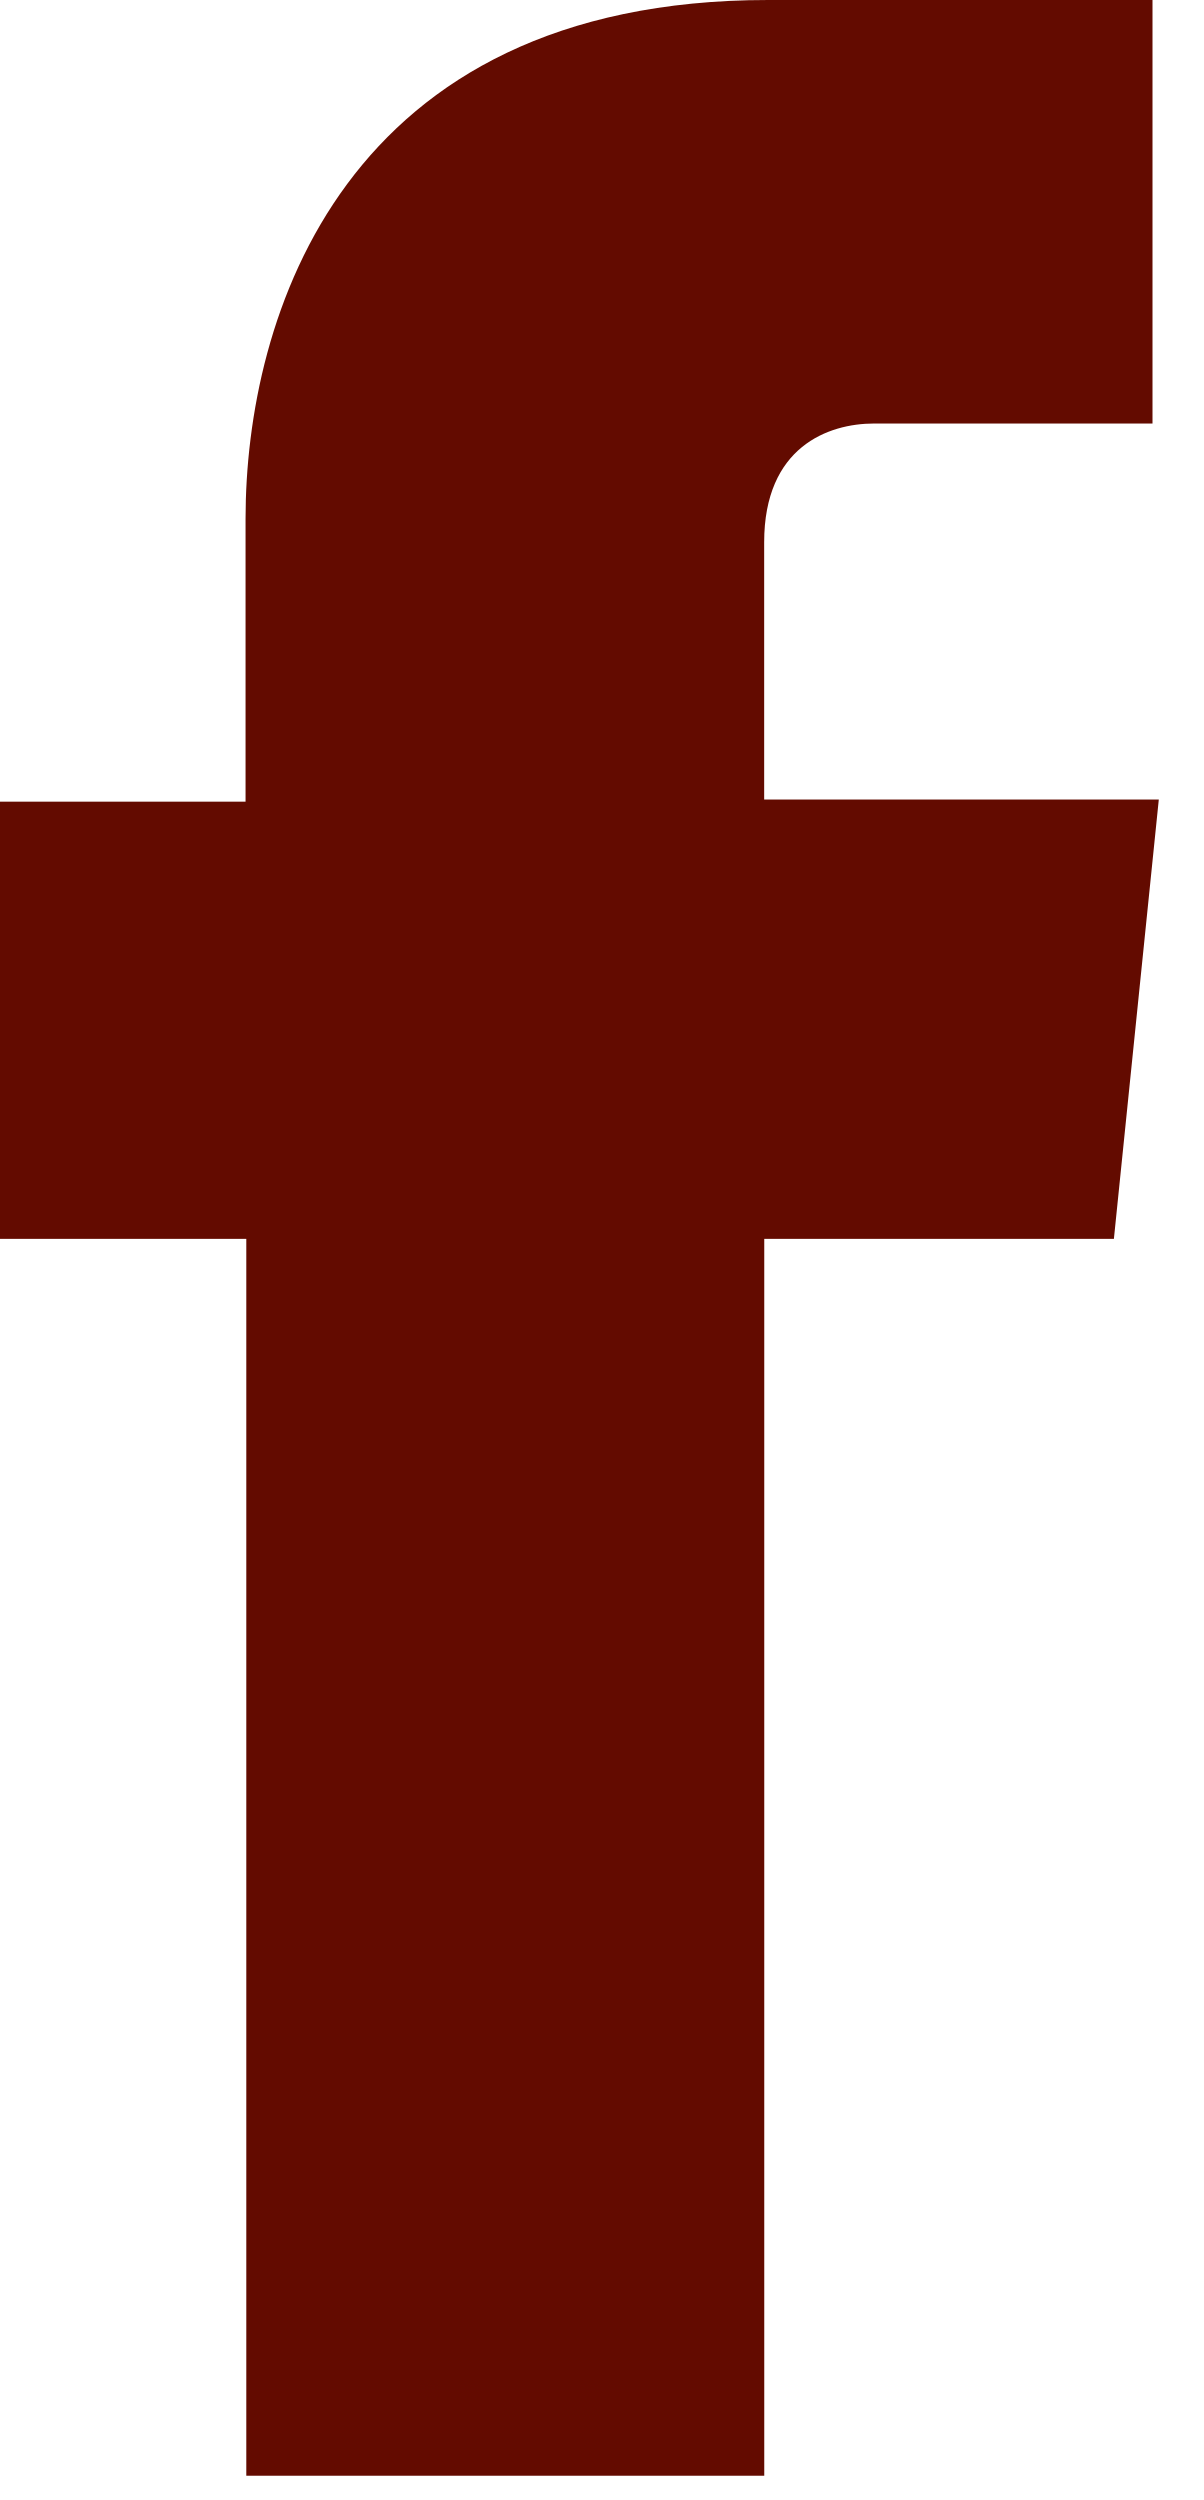
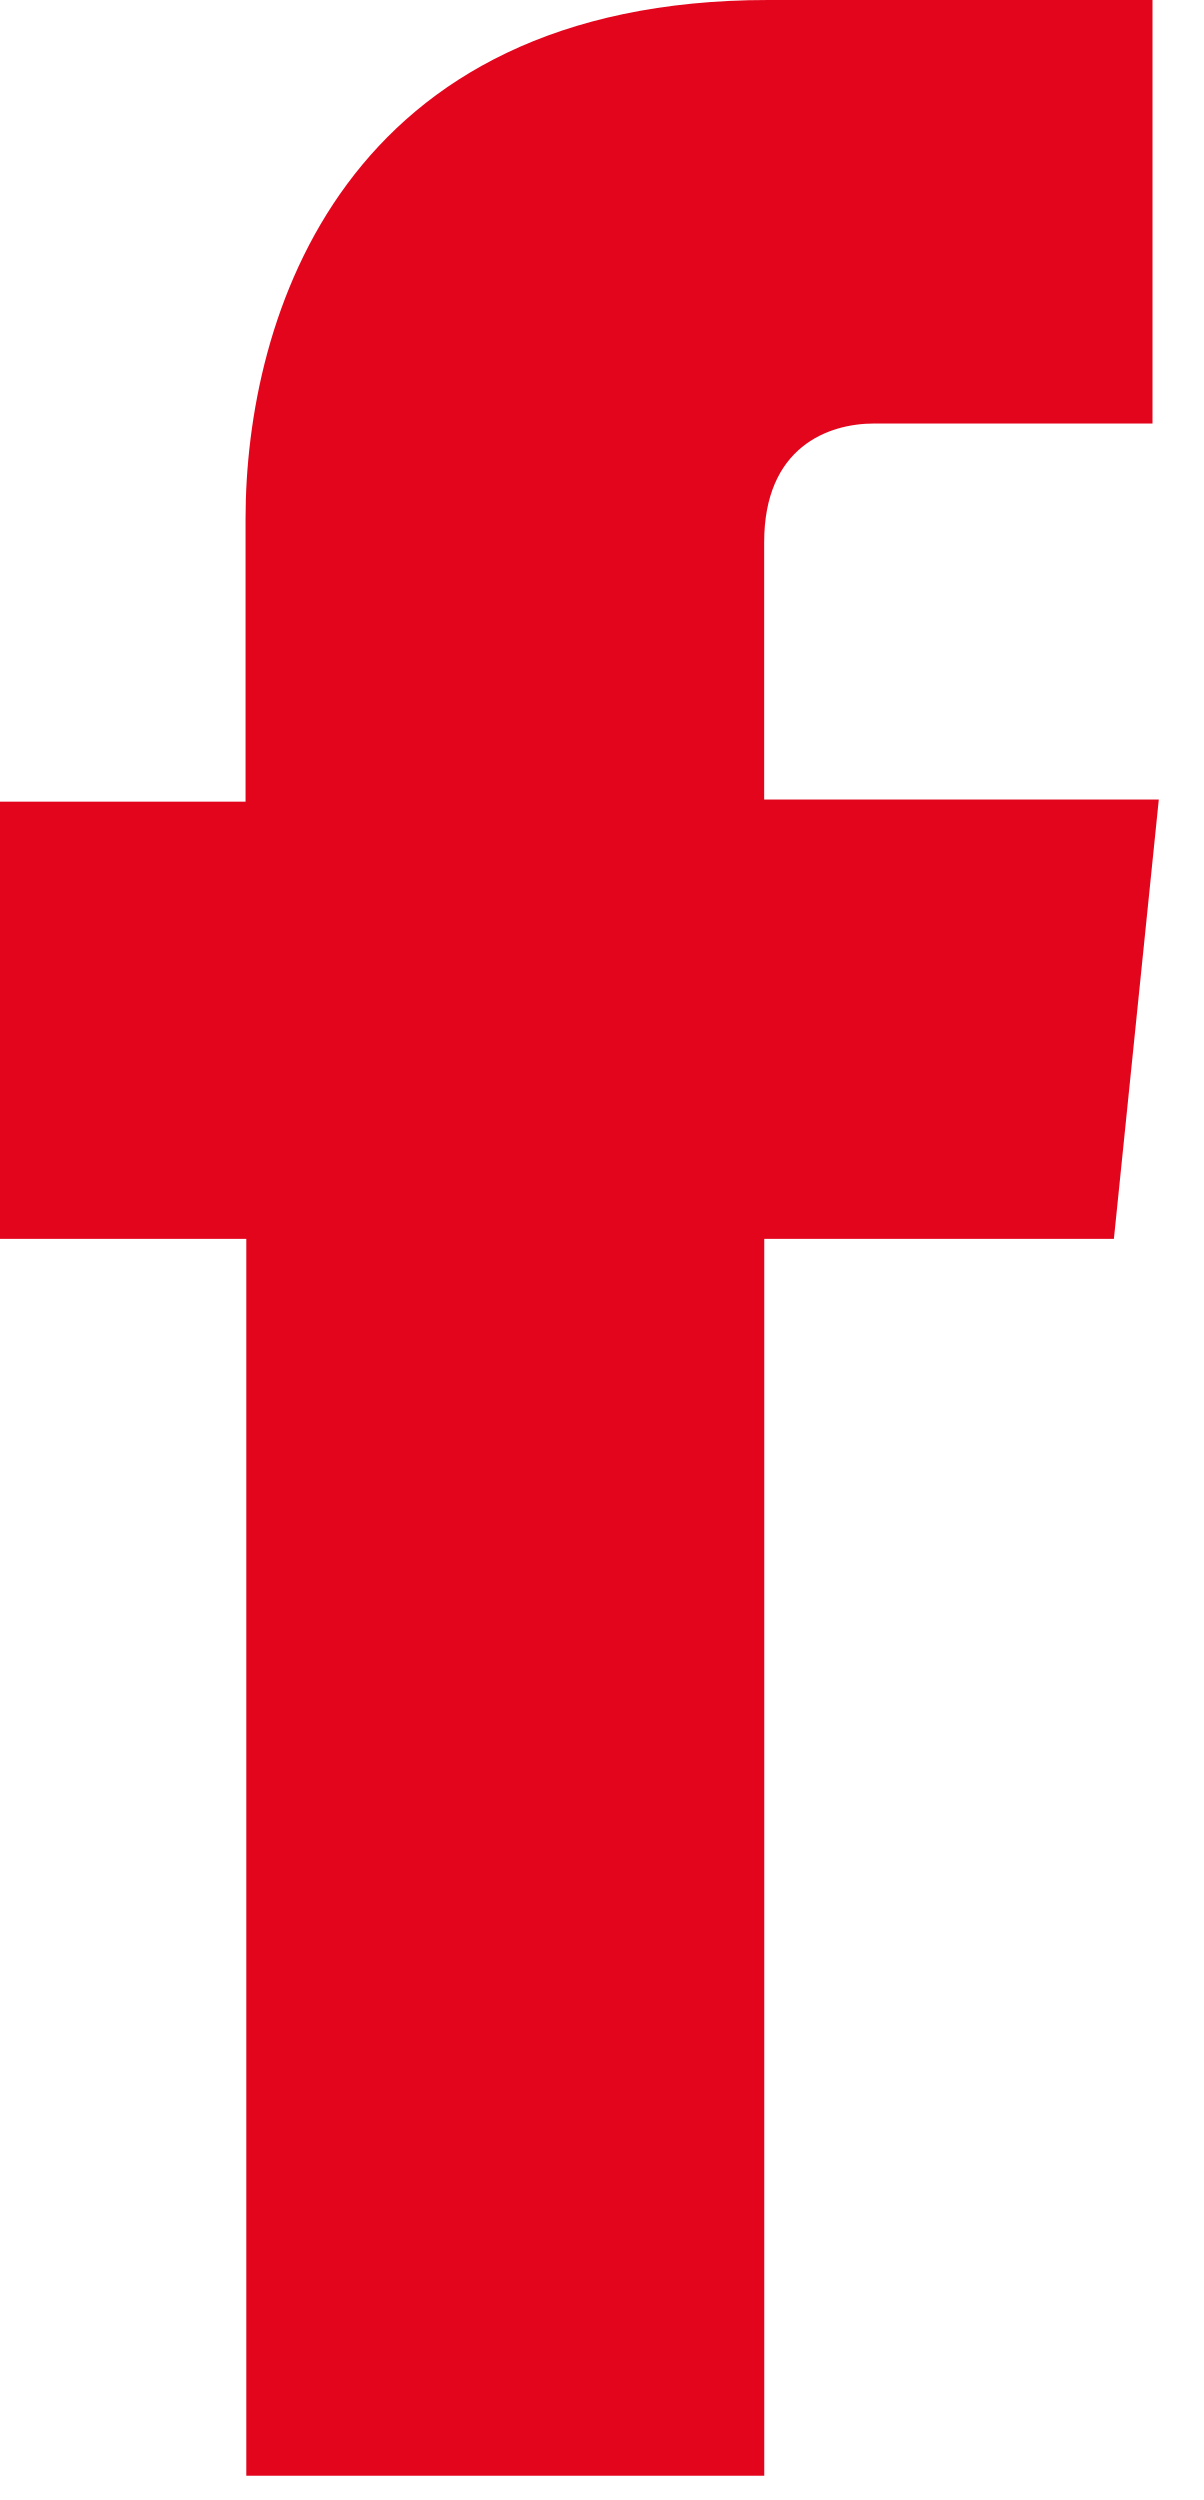
<svg xmlns="http://www.w3.org/2000/svg" xmlns:xlink="http://www.w3.org/1999/xlink" width="13" height="27" viewBox="0 0 13 27">
  <g id="Canvas" transform="translate(-5852 -6891)">
-     <use xlink:href="#path0_fill" transform="translate(5852 6891)" fill="#630b00" id="Facebook" />
+     <use xlink:href="#path0_fill" transform="translate(5852 6891)" fill="#E2051C" id="Facebook" />
  </g>
  <defs>
    <path id="path0_fill" d="M12.514 8.635H8.253V5.857c0-1.03.691-1.283 1.187-1.283h3.007V0h-4.15c-4.6 0-5.645 3.432-5.645 5.603v3.055H0v4.722h2.66v13.358h5.594V13.38h3.776l.485-4.745z" />
  </defs>
</svg>
